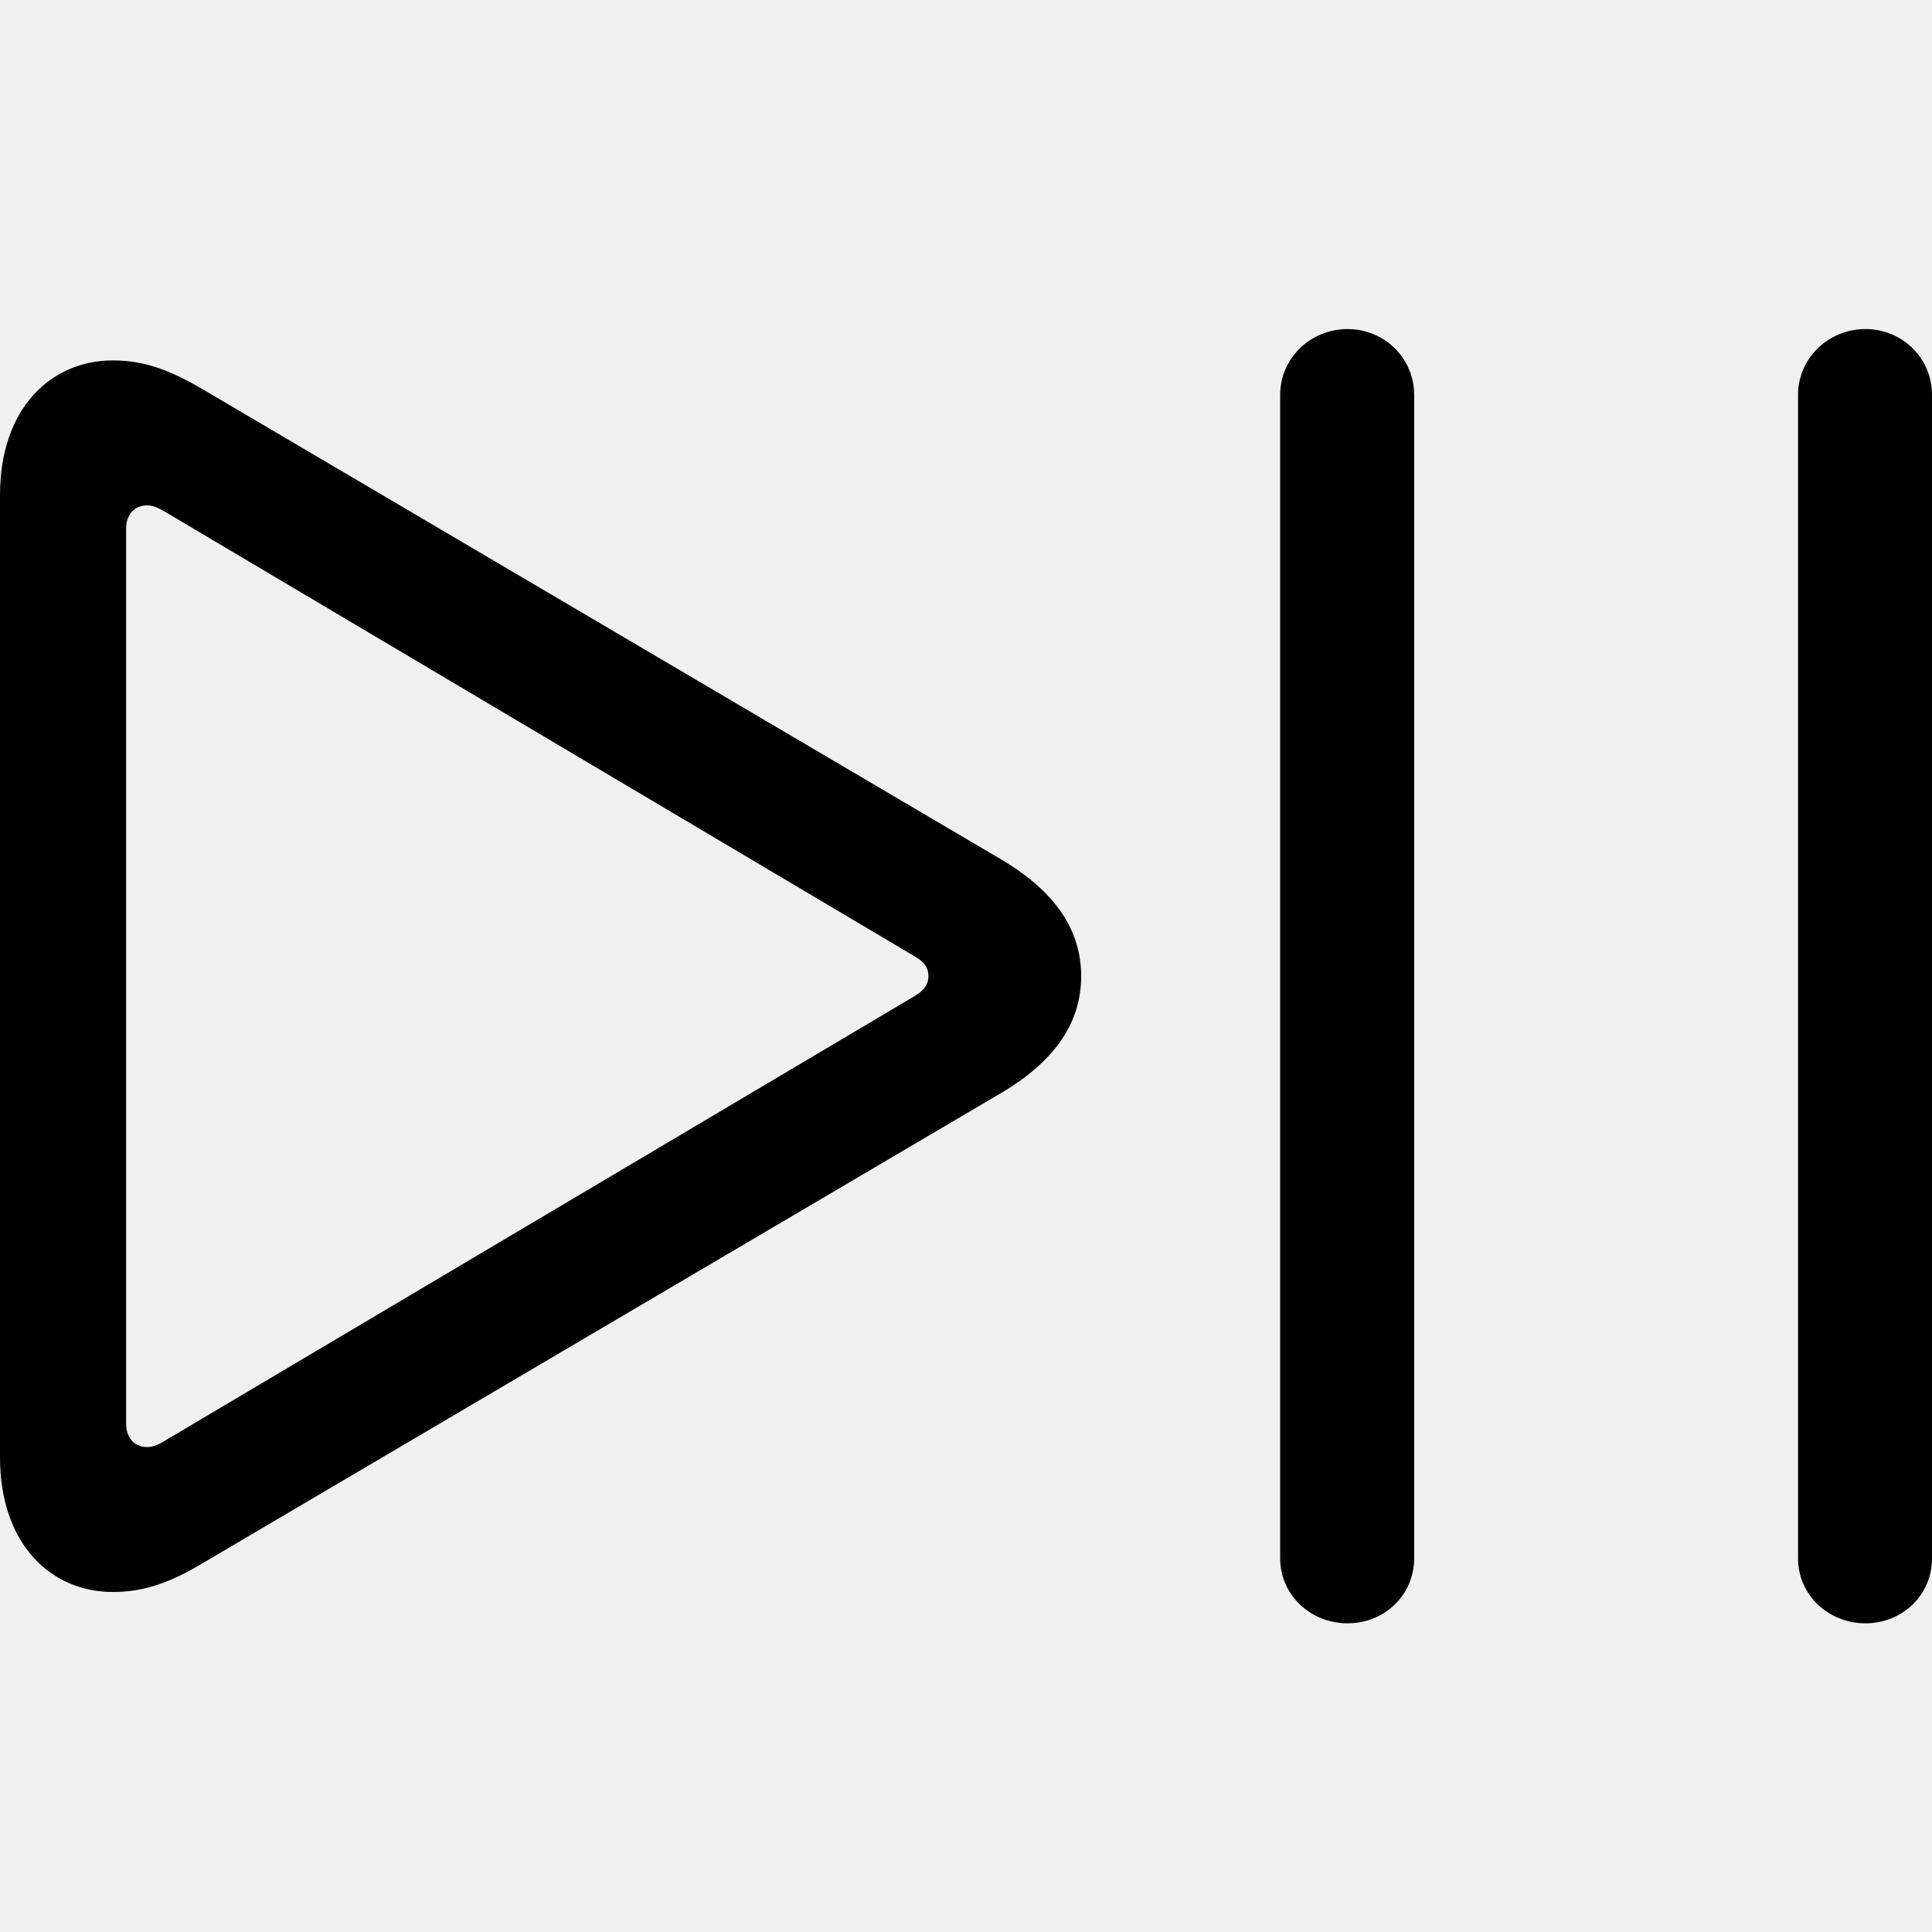
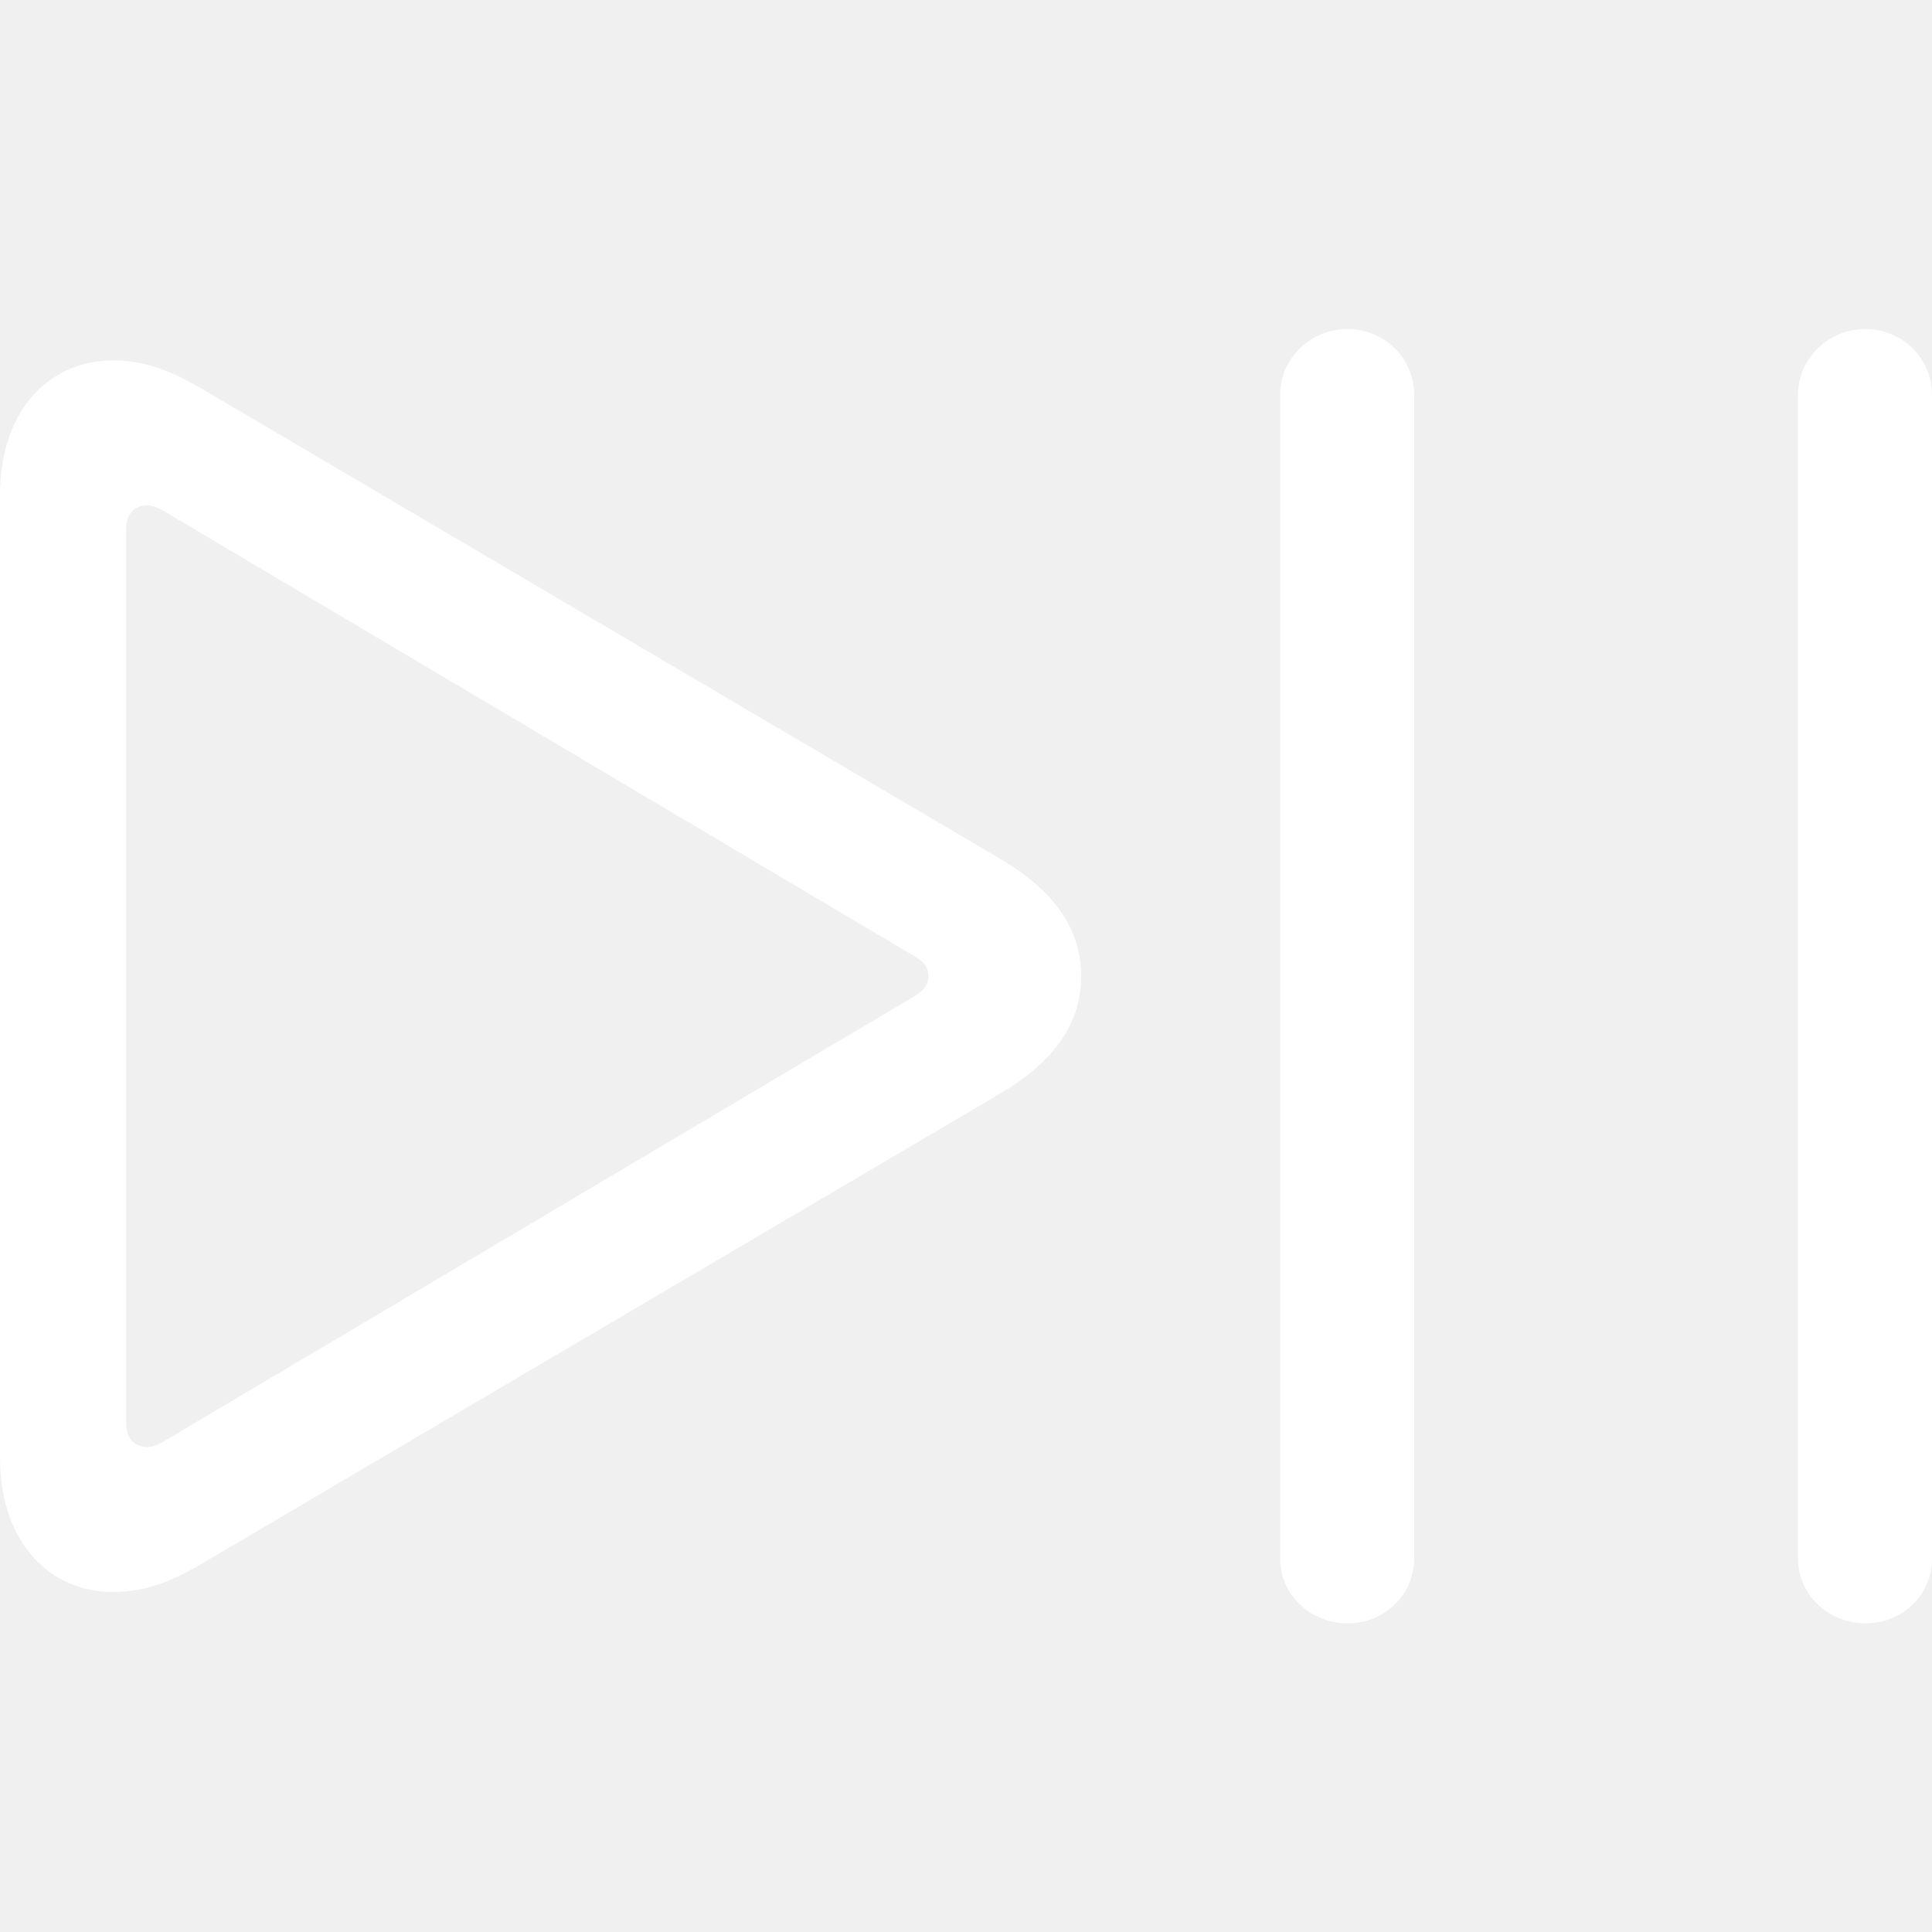
- <svg xmlns="http://www.w3.org/2000/svg" fill="#000000" width="800px" height="800px" viewBox="0 0 56 56">
+ <svg xmlns="http://www.w3.org/2000/svg" fill="#FFFFFF" width="800px" height="800px" viewBox="0 0 56 56">
  <path d="M 39.059 47.053 C 40.127 47.053 40.99 46.236 40.99 45.169 L 40.99 11.446 C 40.99 10.378 40.127 9.538 39.059 9.538 C 37.992 9.538 37.106 10.378 37.106 11.446 L 37.106 45.169 C 37.106 46.236 37.992 47.053 39.059 47.053 Z M 54.07 47.053 C 55.137 47.053 56 46.236 56 45.169 L 56 11.446 C 56 10.378 55.137 9.538 54.07 9.538 C 53.003 9.538 52.117 10.378 52.117 11.446 L 52.117 45.169 C 52.117 46.236 53.003 47.053 54.07 47.053 Z M 3.27 46.145 C 4.201 46.145 4.973 45.85 5.882 45.305 L 29.022 31.679 C 30.634 30.726 31.338 29.59 31.338 28.296 C 31.338 27.001 30.634 25.866 29.022 24.912 L 5.882 11.287 C 4.95 10.742 4.201 10.447 3.27 10.447 C 1.499 10.447 0 11.809 0 14.352 L 0 42.239 C 0 44.782 1.499 46.145 3.27 46.145 Z M 4.269 41.944 C 3.929 41.944 3.656 41.717 3.656 41.263 L 3.656 15.329 C 3.656 14.875 3.929 14.648 4.269 14.648 C 4.428 14.648 4.587 14.716 4.814 14.852 L 26.41 27.66 C 26.728 27.842 26.91 27.978 26.91 28.296 C 26.91 28.591 26.728 28.75 26.41 28.932 L 4.814 41.739 C 4.61 41.876 4.428 41.944 4.269 41.944 Z" />
</svg>
